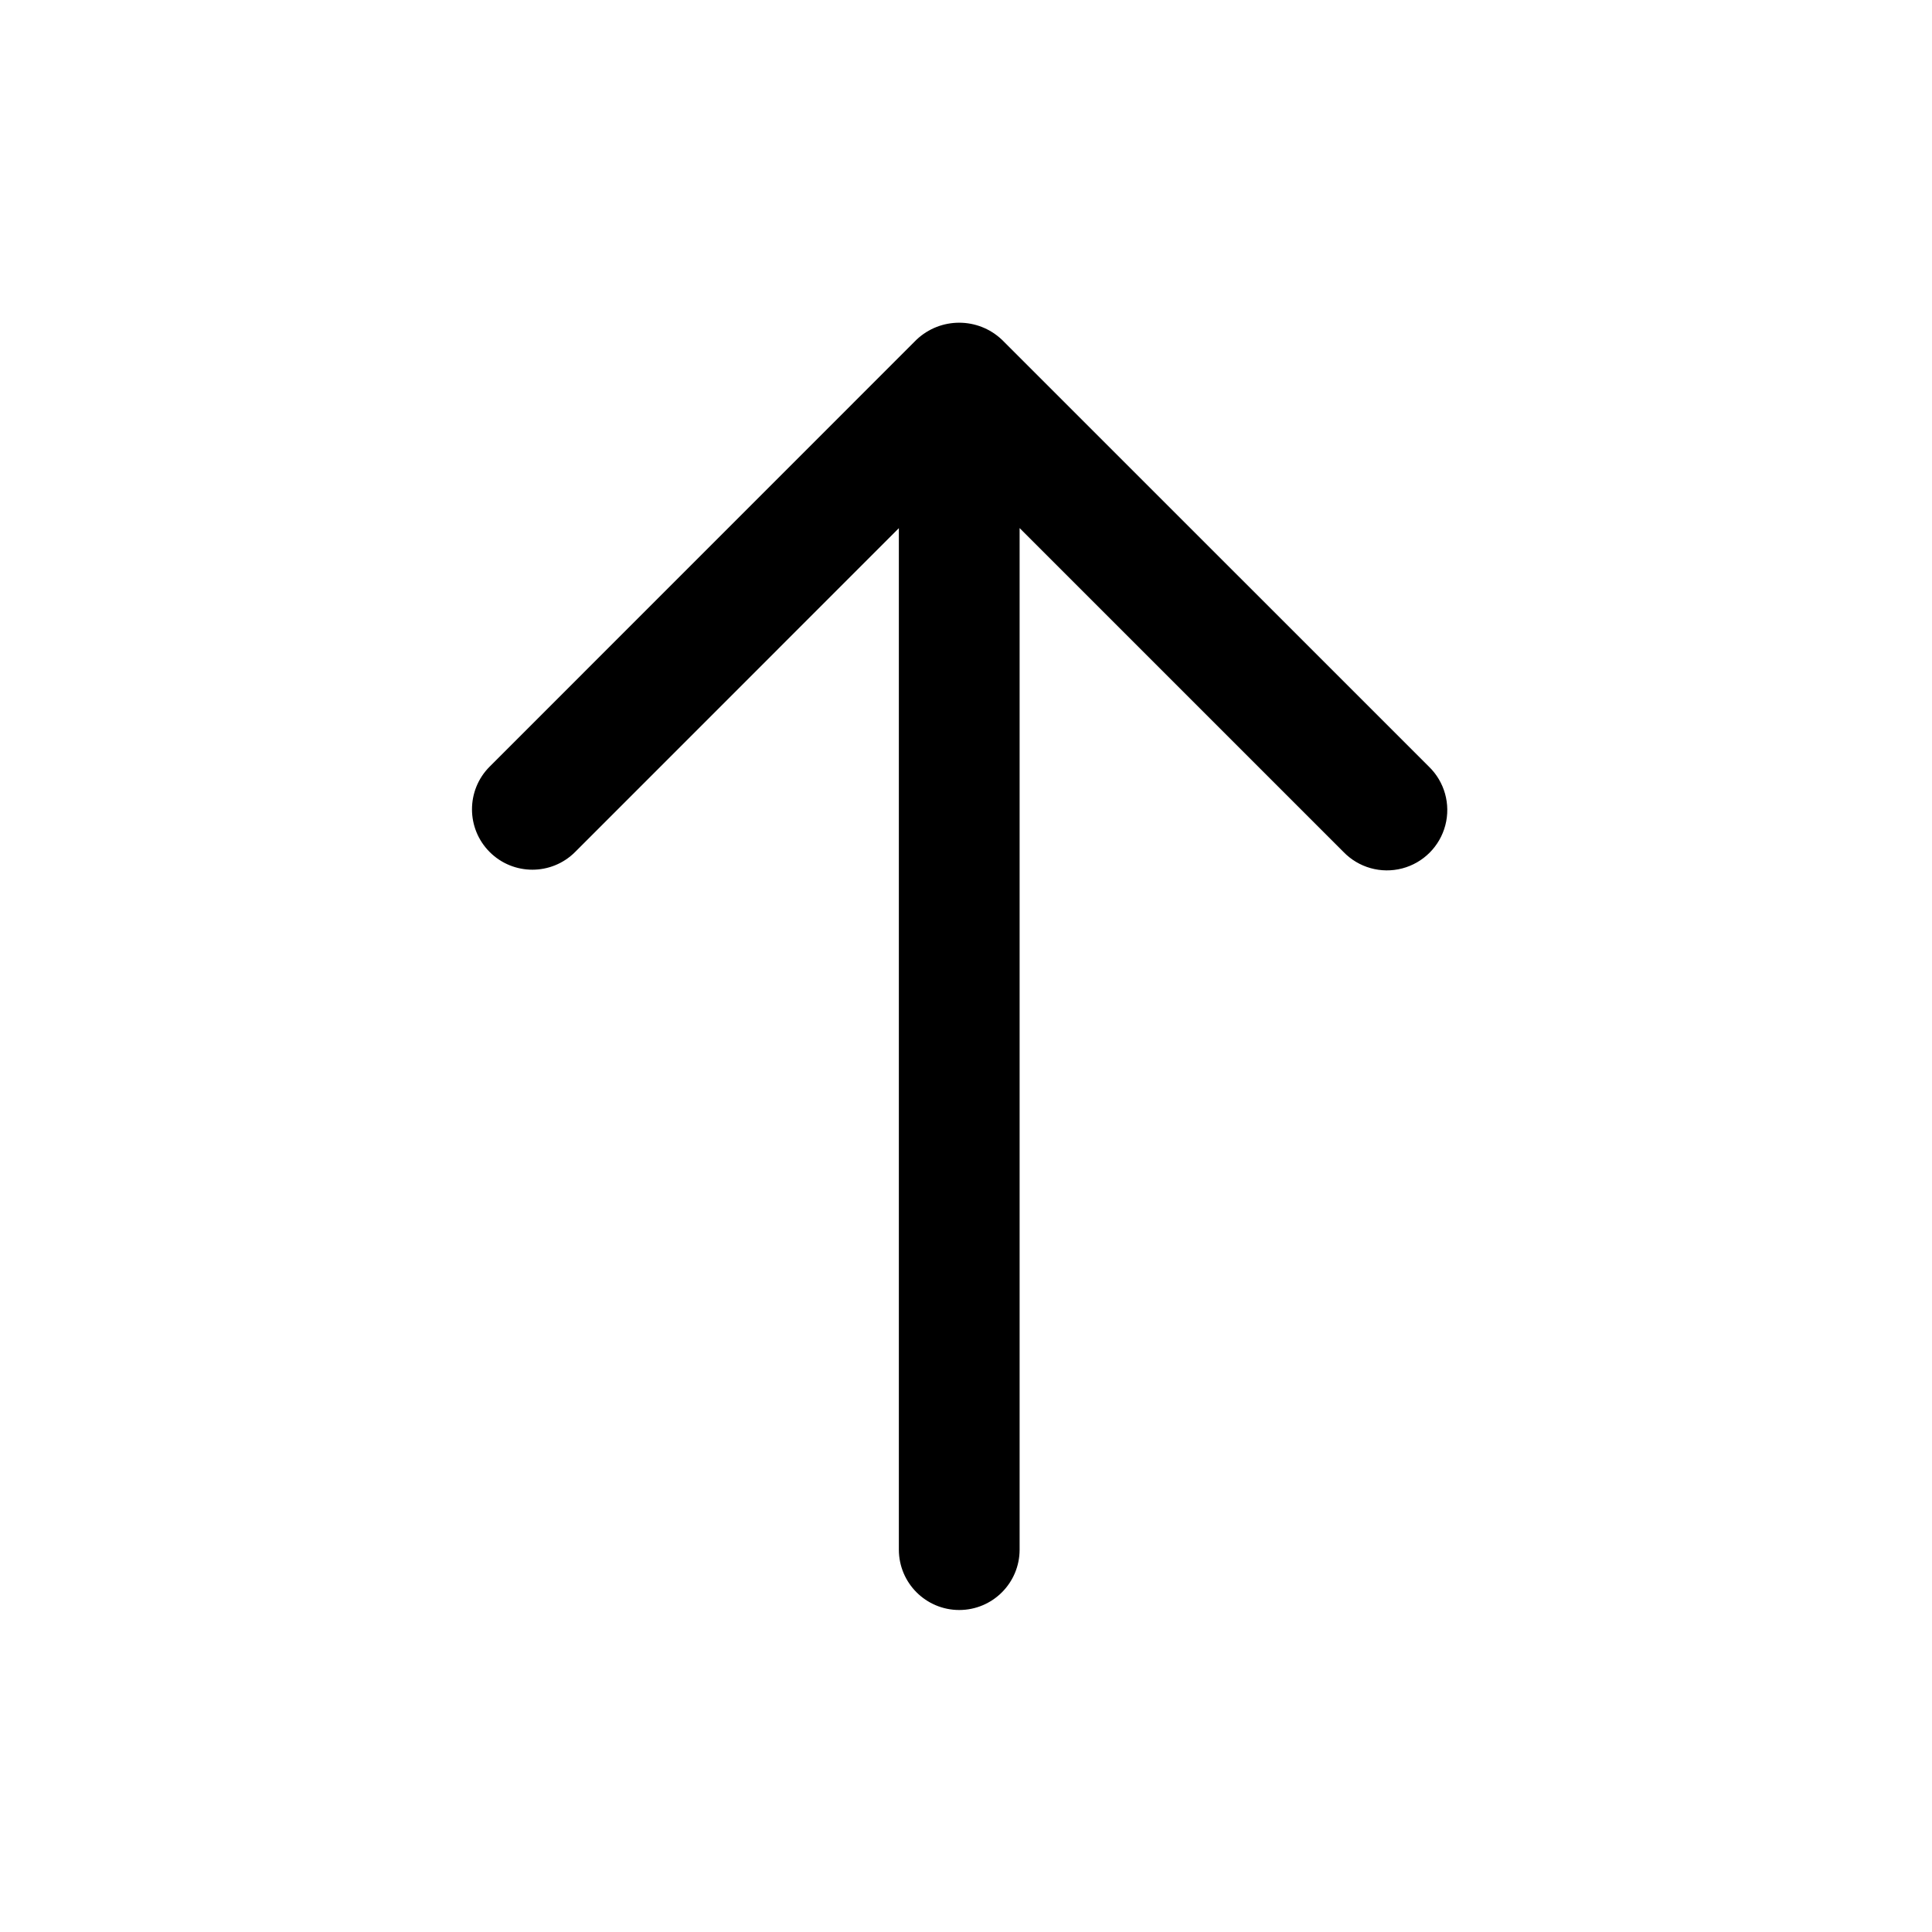
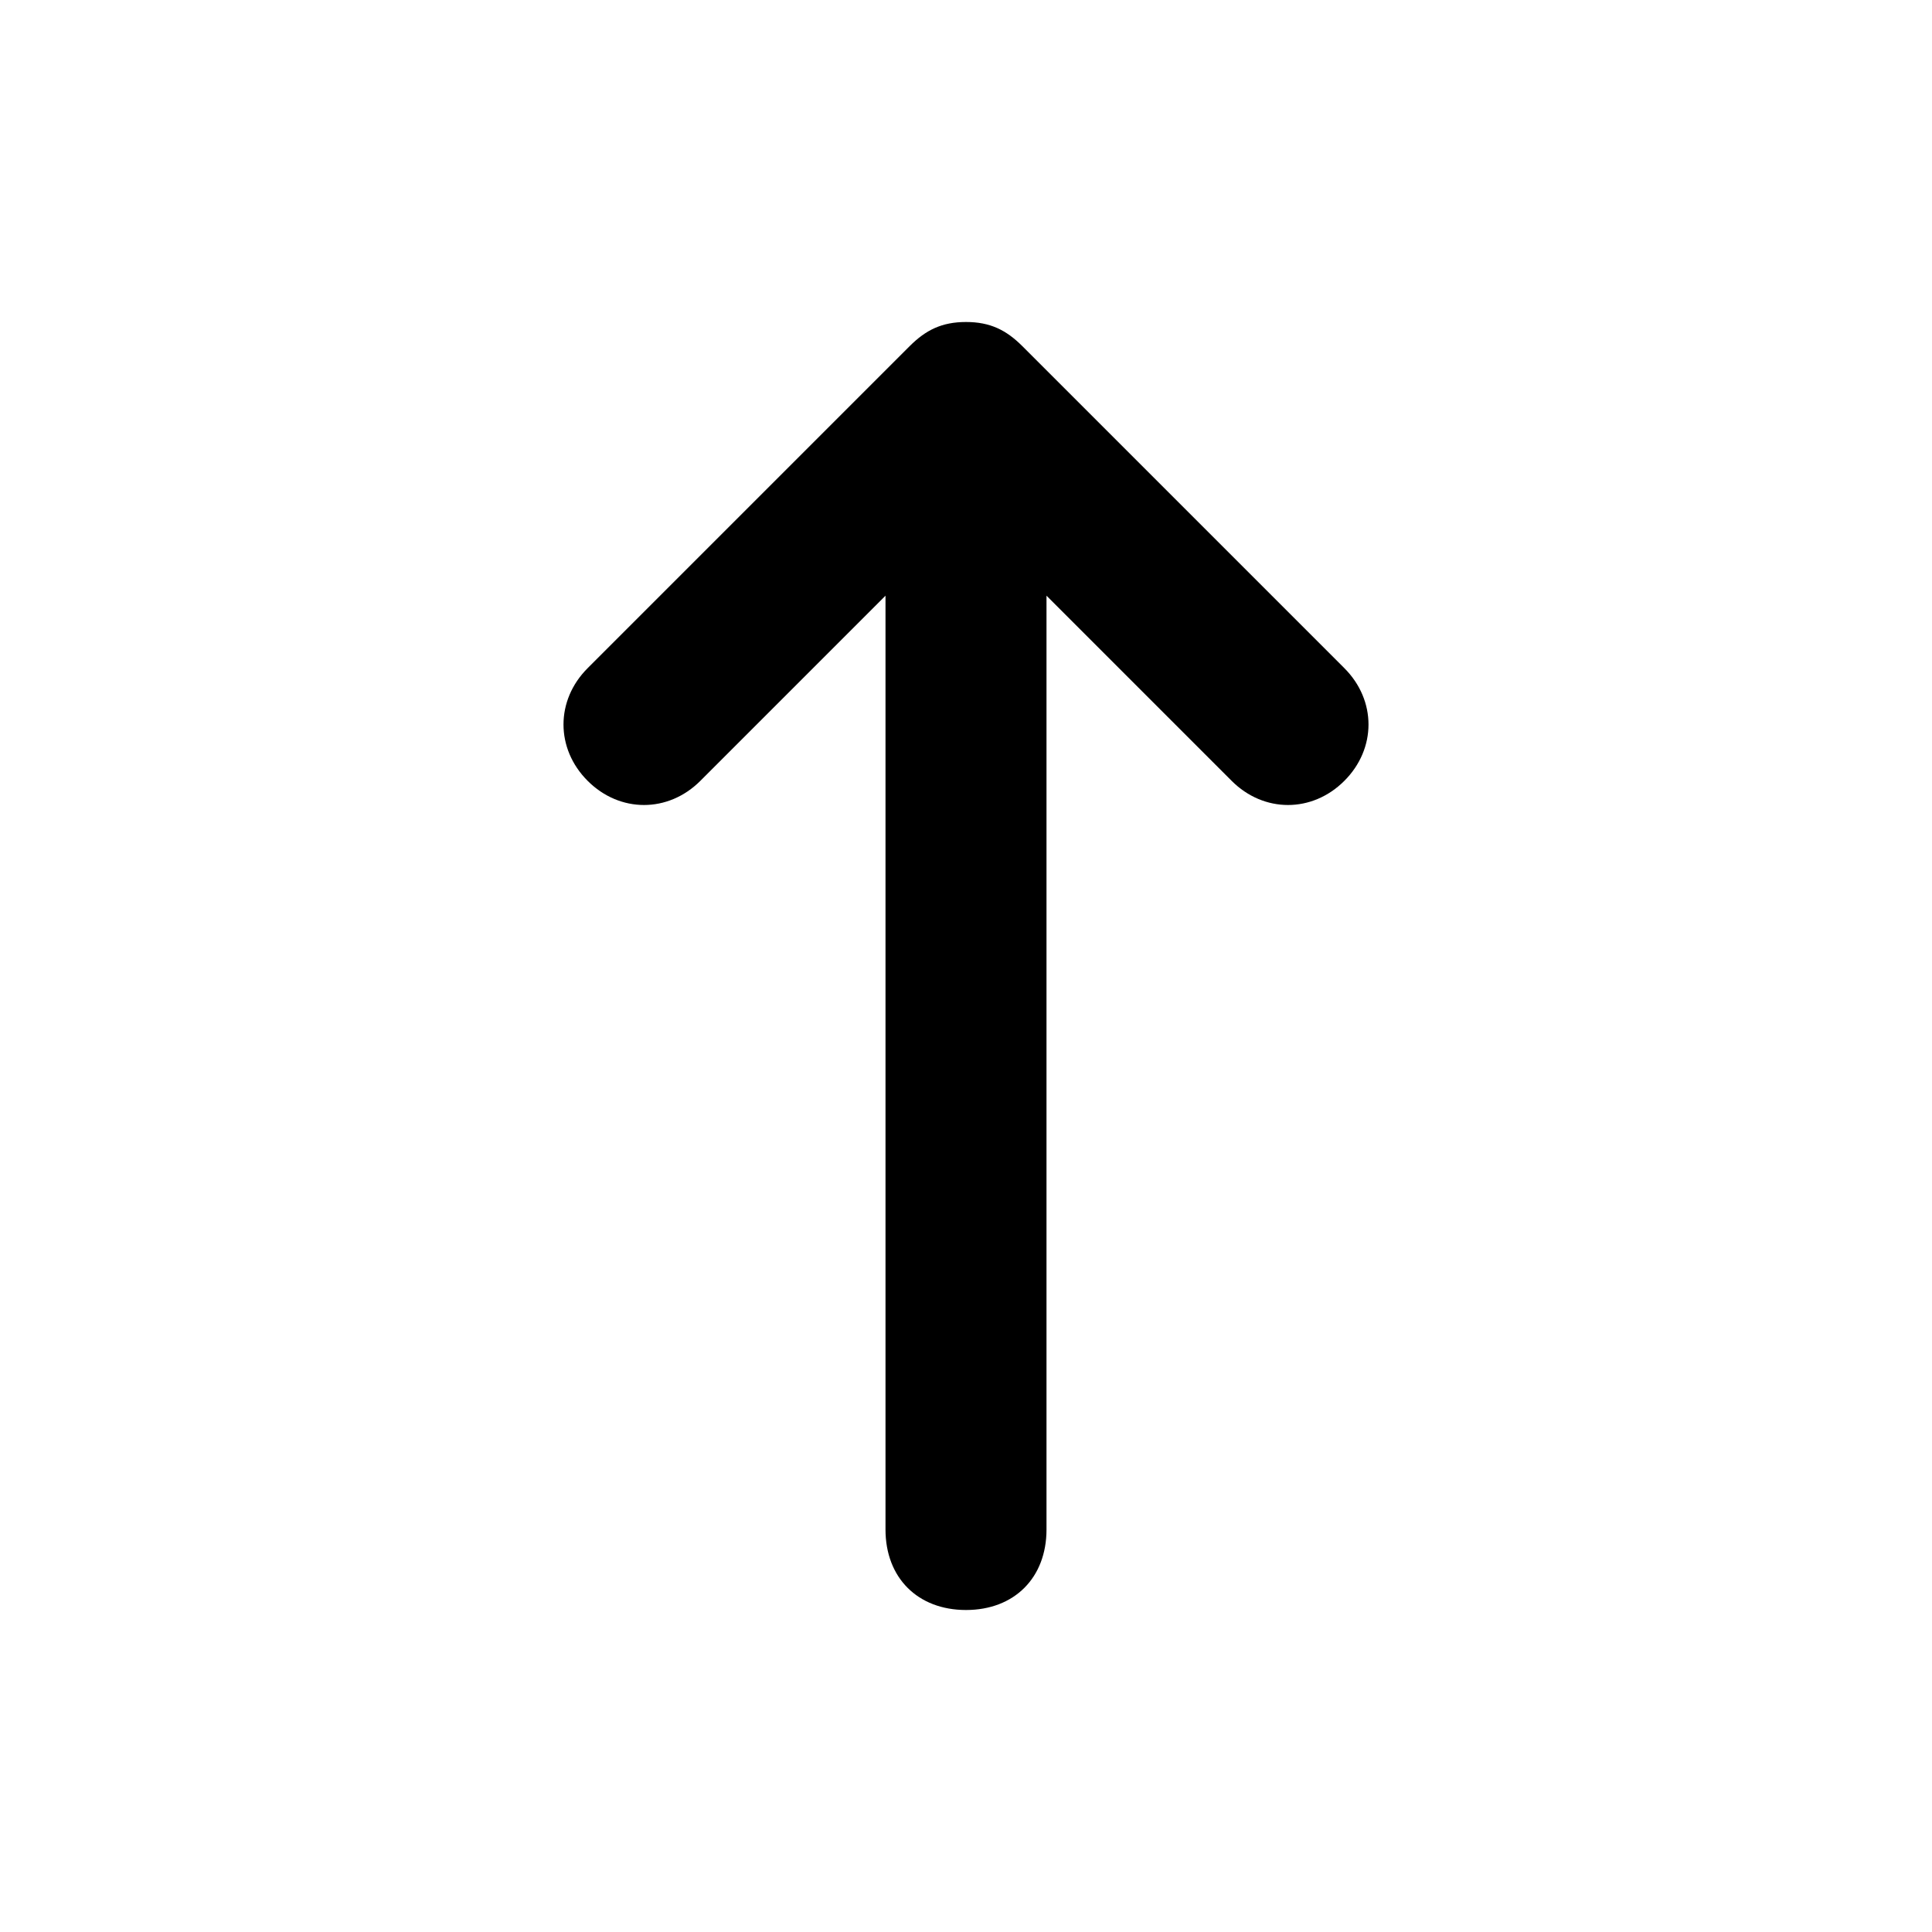
- <svg xmlns="http://www.w3.org/2000/svg" id="icons" viewBox="0 0 24 24">
-   <rect id="canvas" width="24" height="24" style="fill:none" />
-   <path d="M17.75,9.523,12.446,4.22a.772.772,0,0,0-1.061,0L6.083,9.523A.75.75,0,1,0,7.144,10.584L11.166,6.561V19.25a.75.75,0,0,0,1.5,0V6.56l4.023,4.023A.75.75,0,1,0,17.75,9.523Z" />
+ <svg xmlns="http://www.w3.org/2000/svg" id="arrow-up-m" viewBox="0 0 24 24" style="enable-background:new 0 0 24 24">
+   <rect id="bg" width="24" height="24" style="opacity:0;fill:#f2f2f2" />
+   <path id="path" d="M12.7 4.3c-.2-.2-.4-.3-.7-.3-.3 0-.5.1-.7.3l-4 4c-.4.4-.4 1 0 1.4.4.4 1 .4 1.4 0L11 7.4V19c0 .6.4 1 1 1s1-.4 1-1V7.4l2.3 2.3c.4.4 1 .4 1.4 0 .4-.4.4-1 0-1.4l-4-4z" />
</svg>
